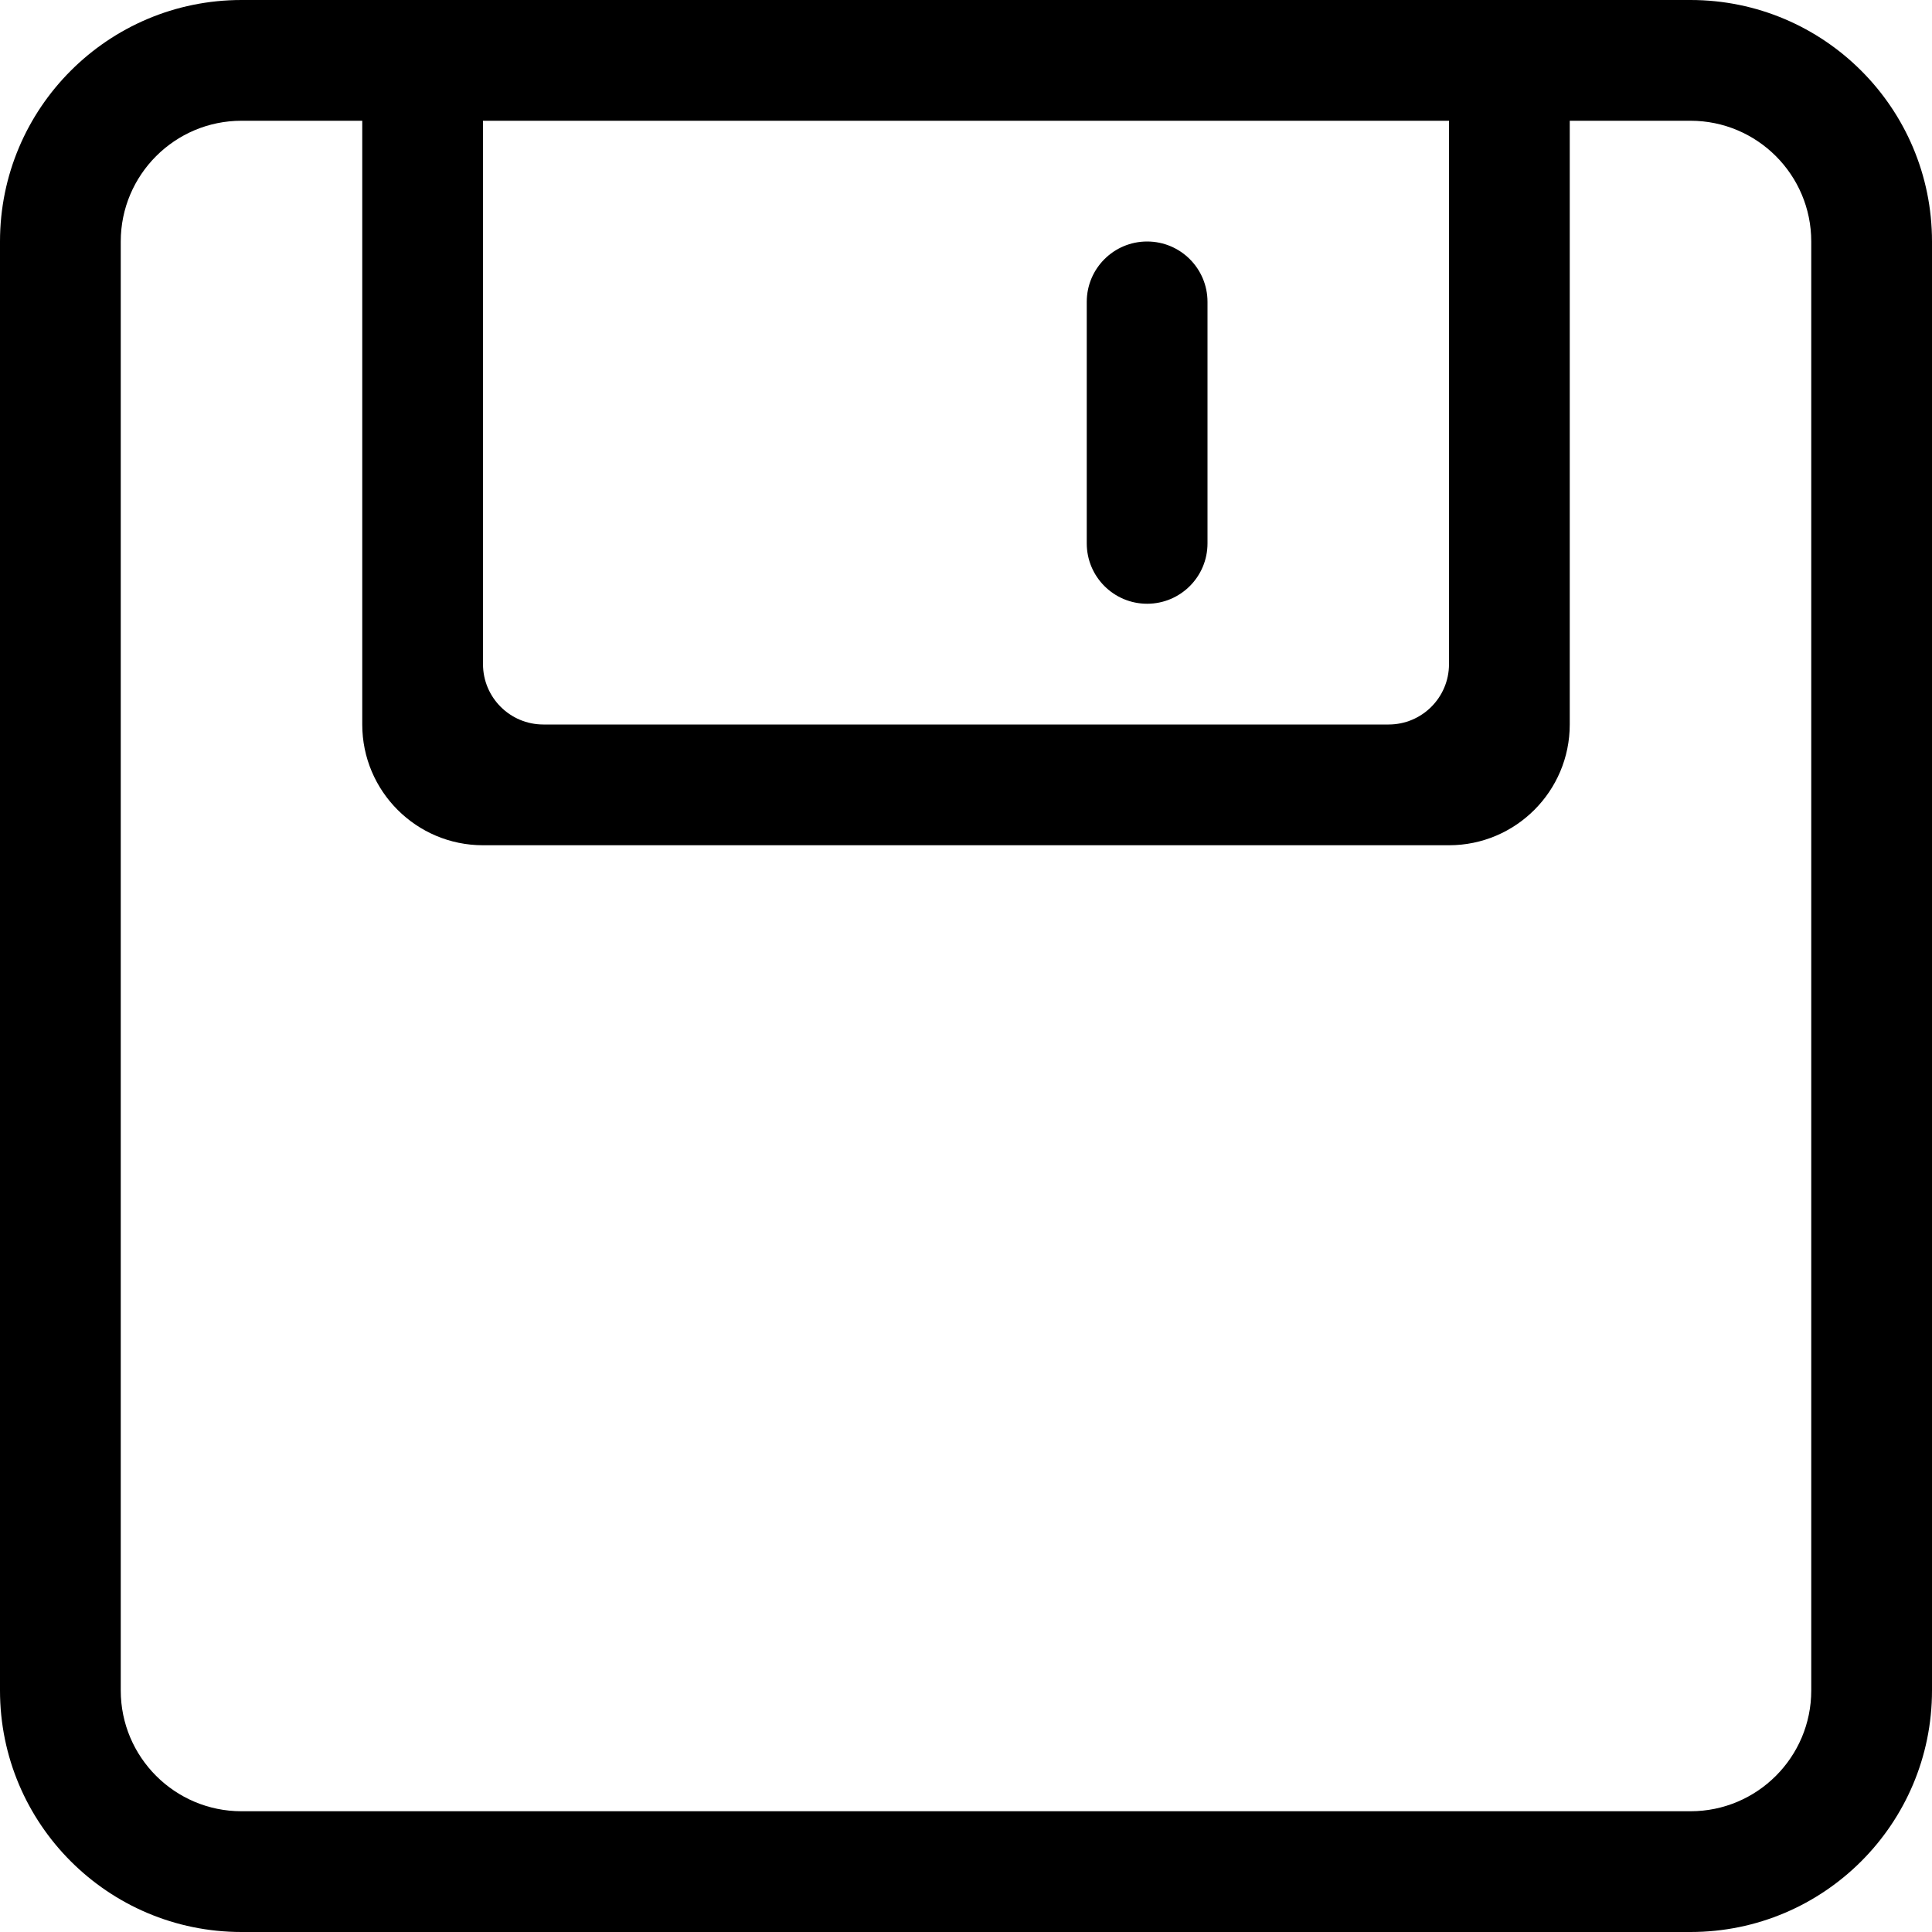
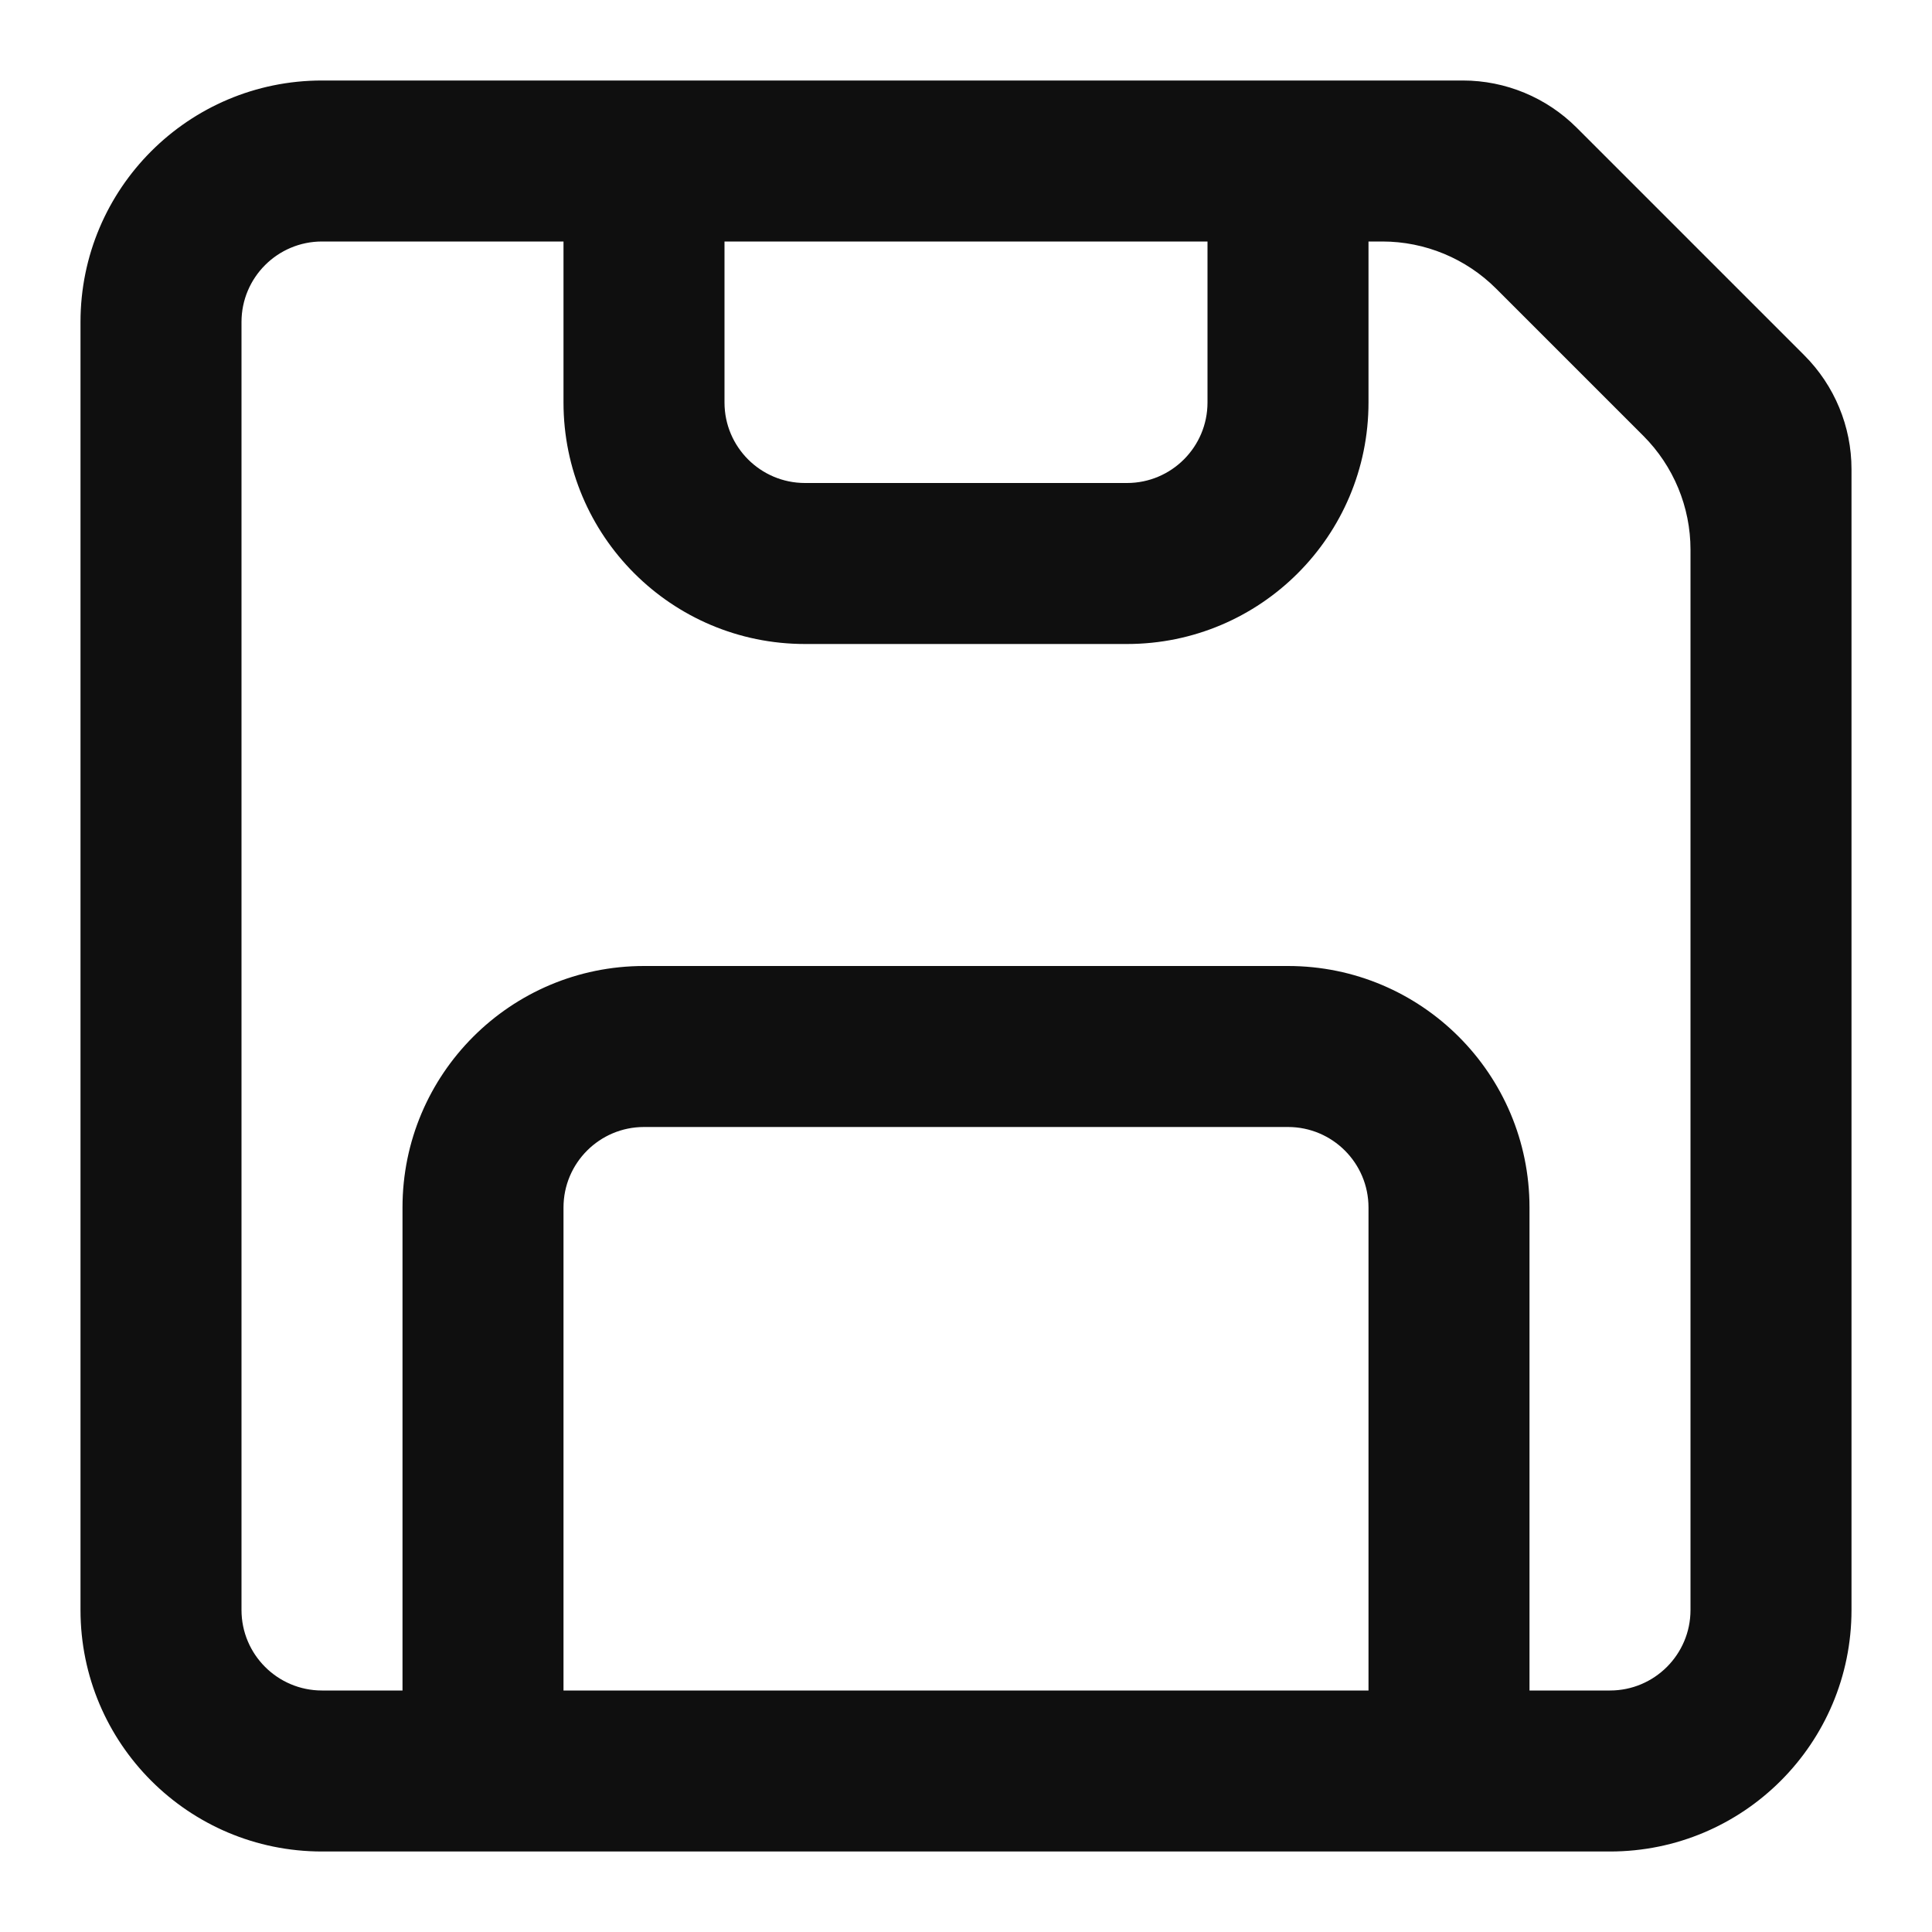
- <svg xmlns="http://www.w3.org/2000/svg" width="800px" height="800px" viewBox="0 0 32 32" version="1.1">
-   <defs>
- 
- </defs>
-   <g id="Page-1" stroke="none" stroke-width="1" fill="none" fill-rule="evenodd">
-     <g id="Icon-Set" transform="translate(-152, -515)" fill="#000000">
-       <path d="M171,525 C171.552,525 172,524.553 172,524 L172,520 C172,519.447 171.552,519 171,519 C170.448,519 170,519.447 170,520 L170,524 C170,524.553 170.448,525 171,525 L171,525 Z M182,543 C182,544.104 181.104,545 180,545 L156,545 C154.896,545 154,544.104 154,543 L154,519 C154,517.896 154.896,517 156,517 L158,517 L158,527 C158,528.104 158.896,529 160,529 L176,529 C177.104,529 178,528.104 178,527 L178,517 L180,517 C181.104,517 182,517.896 182,519 L182,543 L182,543 Z M160,517 L176,517 L176,526 C176,526.553 175.552,527 175,527 L161,527 C160.448,527 160,526.553 160,526 L160,517 L160,517 Z M180,515 L156,515 C153.791,515 152,516.791 152,519 L152,543 C152,545.209 153.791,547 156,547 L180,547 C182.209,547 184,545.209 184,543 L184,519 C184,516.791 182.209,515 180,515 L180,515 Z" id="save-floppy">
- 
- </path>
-     </g>
-   </g>
+ <svg xmlns="http://www.w3.org/2000/svg" width="800px" height="800px" viewBox="0 0 24 24" fill="none">
+   <path fill-rule="evenodd" clip-rule="evenodd" d="M18.172 1C18.702 1 19.211 1.211 19.586 1.586L22.414 4.414C22.789 4.789 23 5.298 23 5.828V20C23 21.657 21.657 23 20 23H4C2.343 23 1 21.657 1 20V4C1 2.343 2.343 1 4 1H18.172ZM4 3C3.448 3 3 3.448 3 4V20C3 20.552 3.448 21 4 21L5 21L5 15C5 13.343 6.343 12 8 12L16 12C17.657 12 19 13.343 19 15V21H20C20.552 21 21 20.552 21 20V6.828C21 6.298 20.789 5.789 20.414 5.414L18.586 3.586C18.211 3.211 17.702 3 17.172 3H17V5C17 6.657 15.657 8 14 8H10C8.343 8 7 6.657 7 5V3H4ZM17 21V15C17 14.448 16.552 14 16 14L8 14C7.448 14 7 14.448 7 15L7 21L17 21ZM9 3H15V5C15 5.552 14.552 6 14 6H10C9.448 6 9 5.552 9 5V3Z" fill="#0F0F0F" />
</svg>
